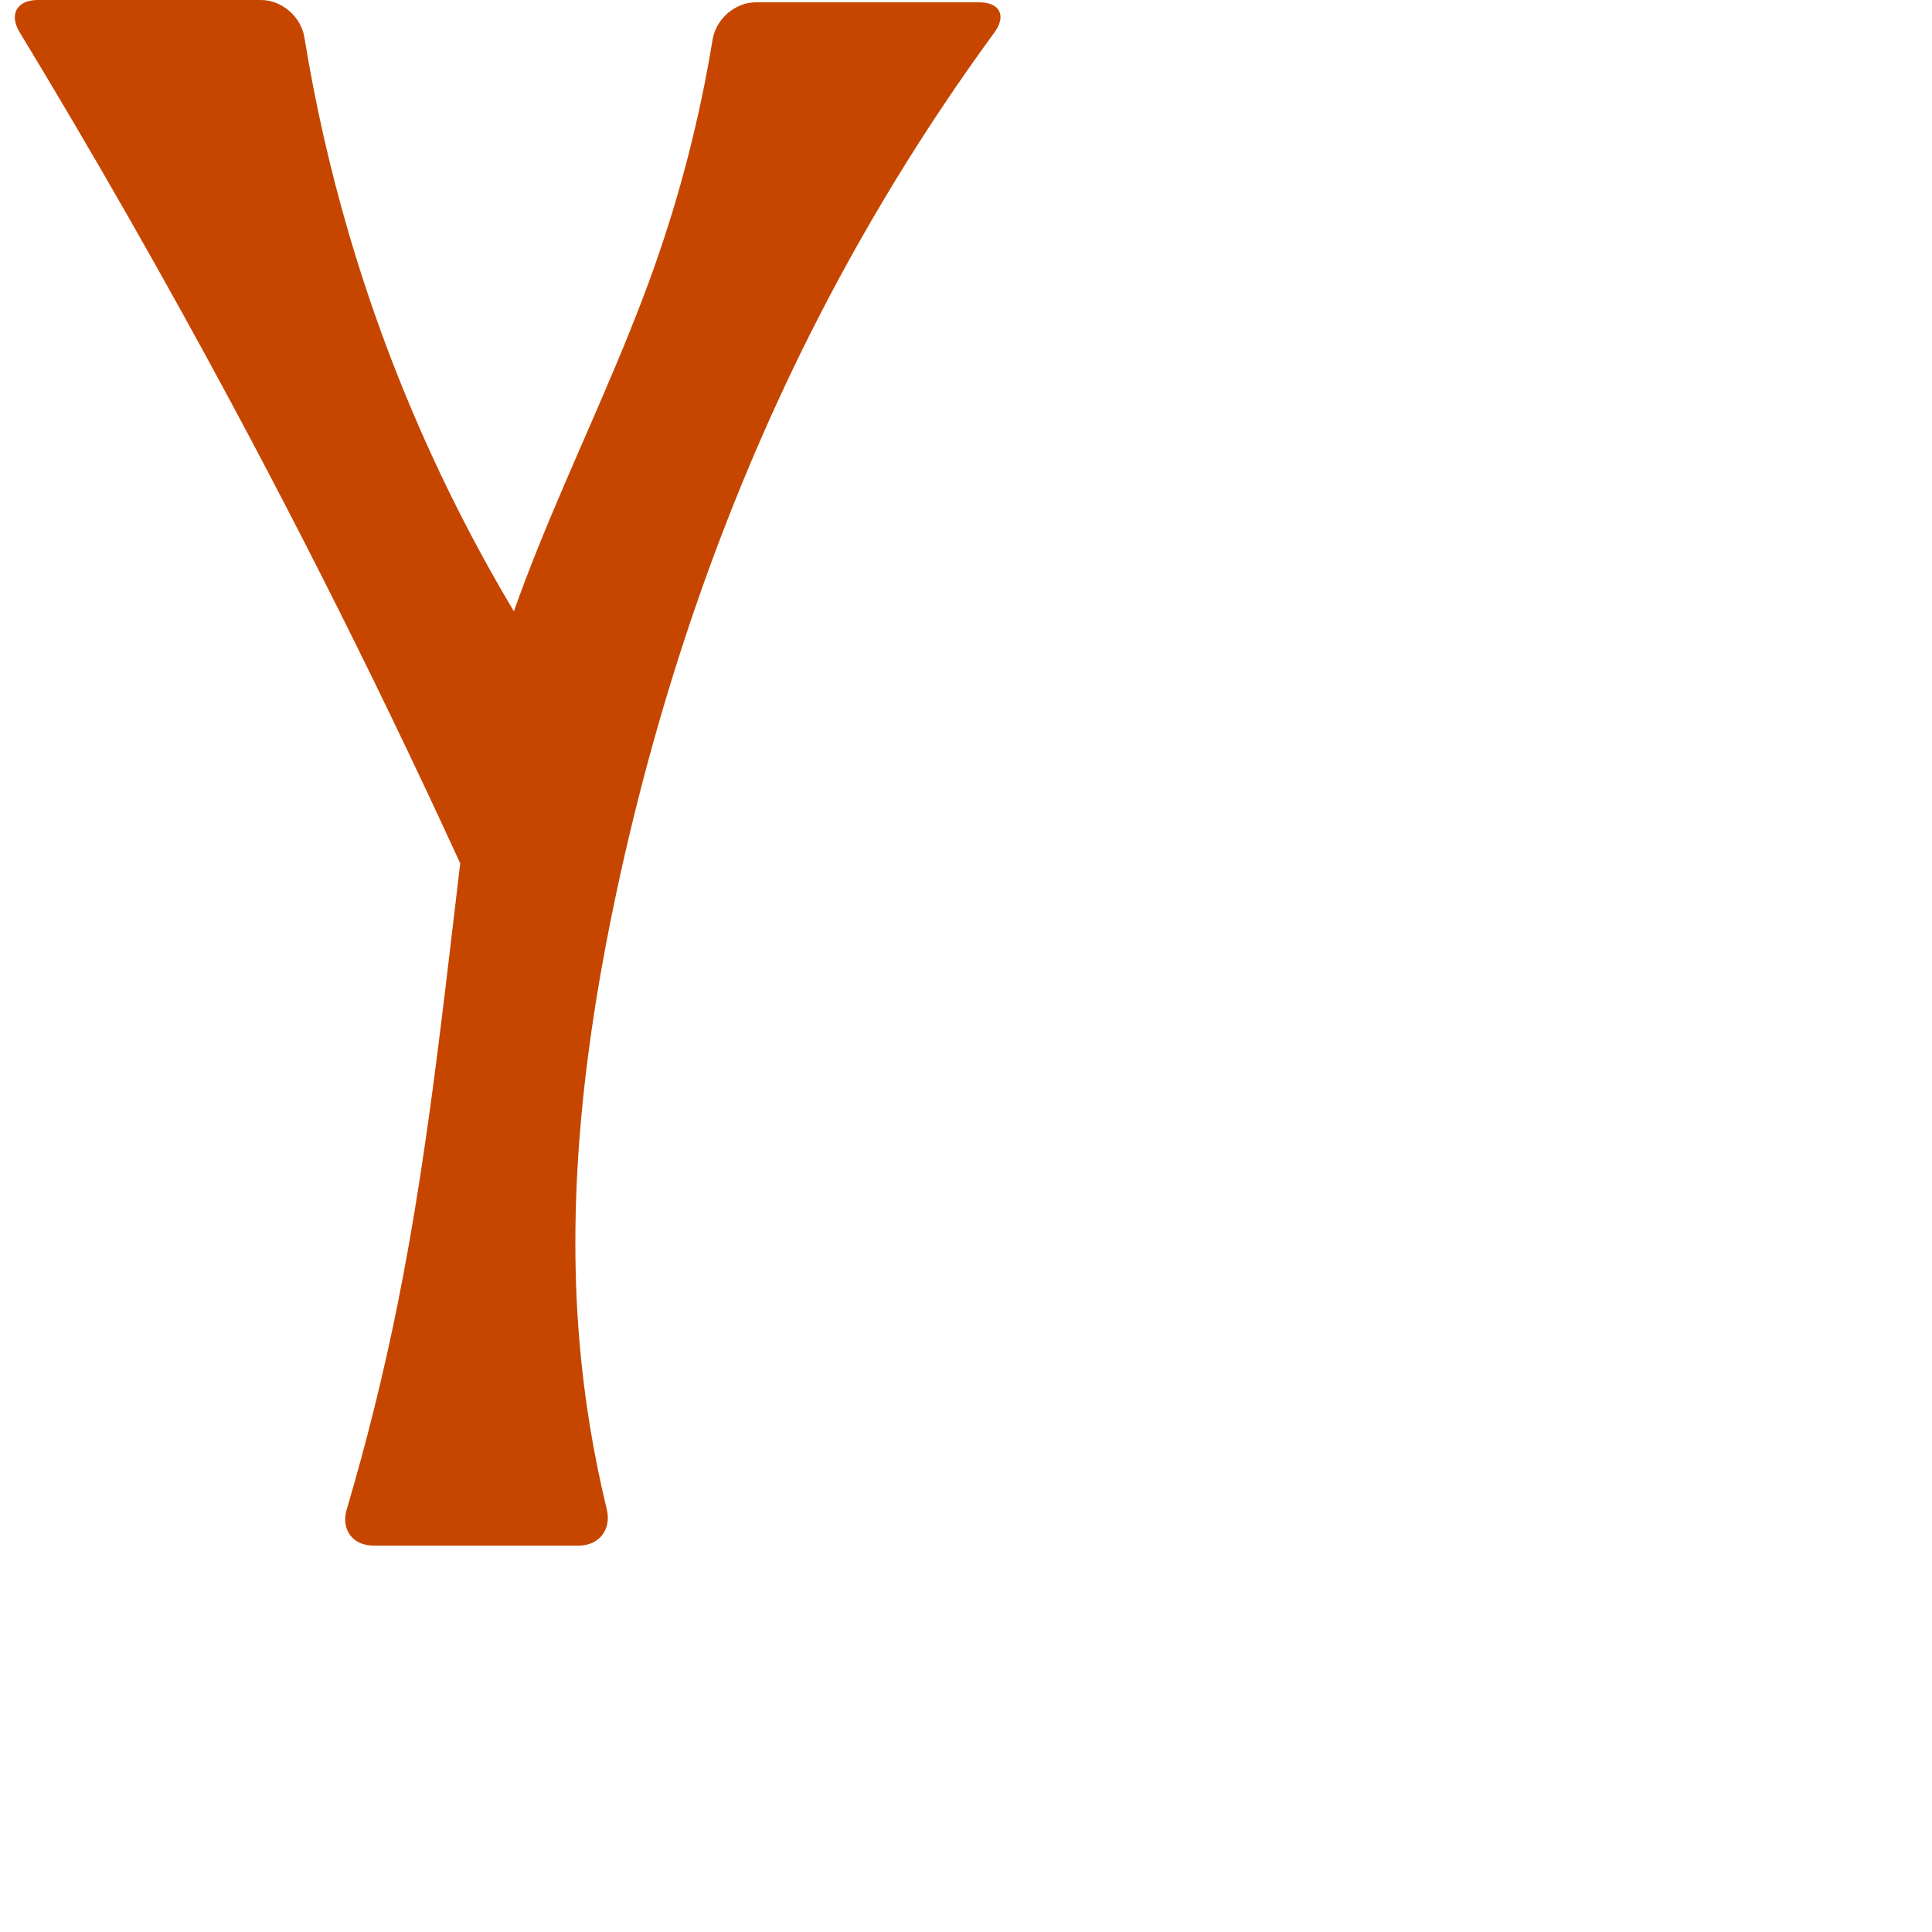
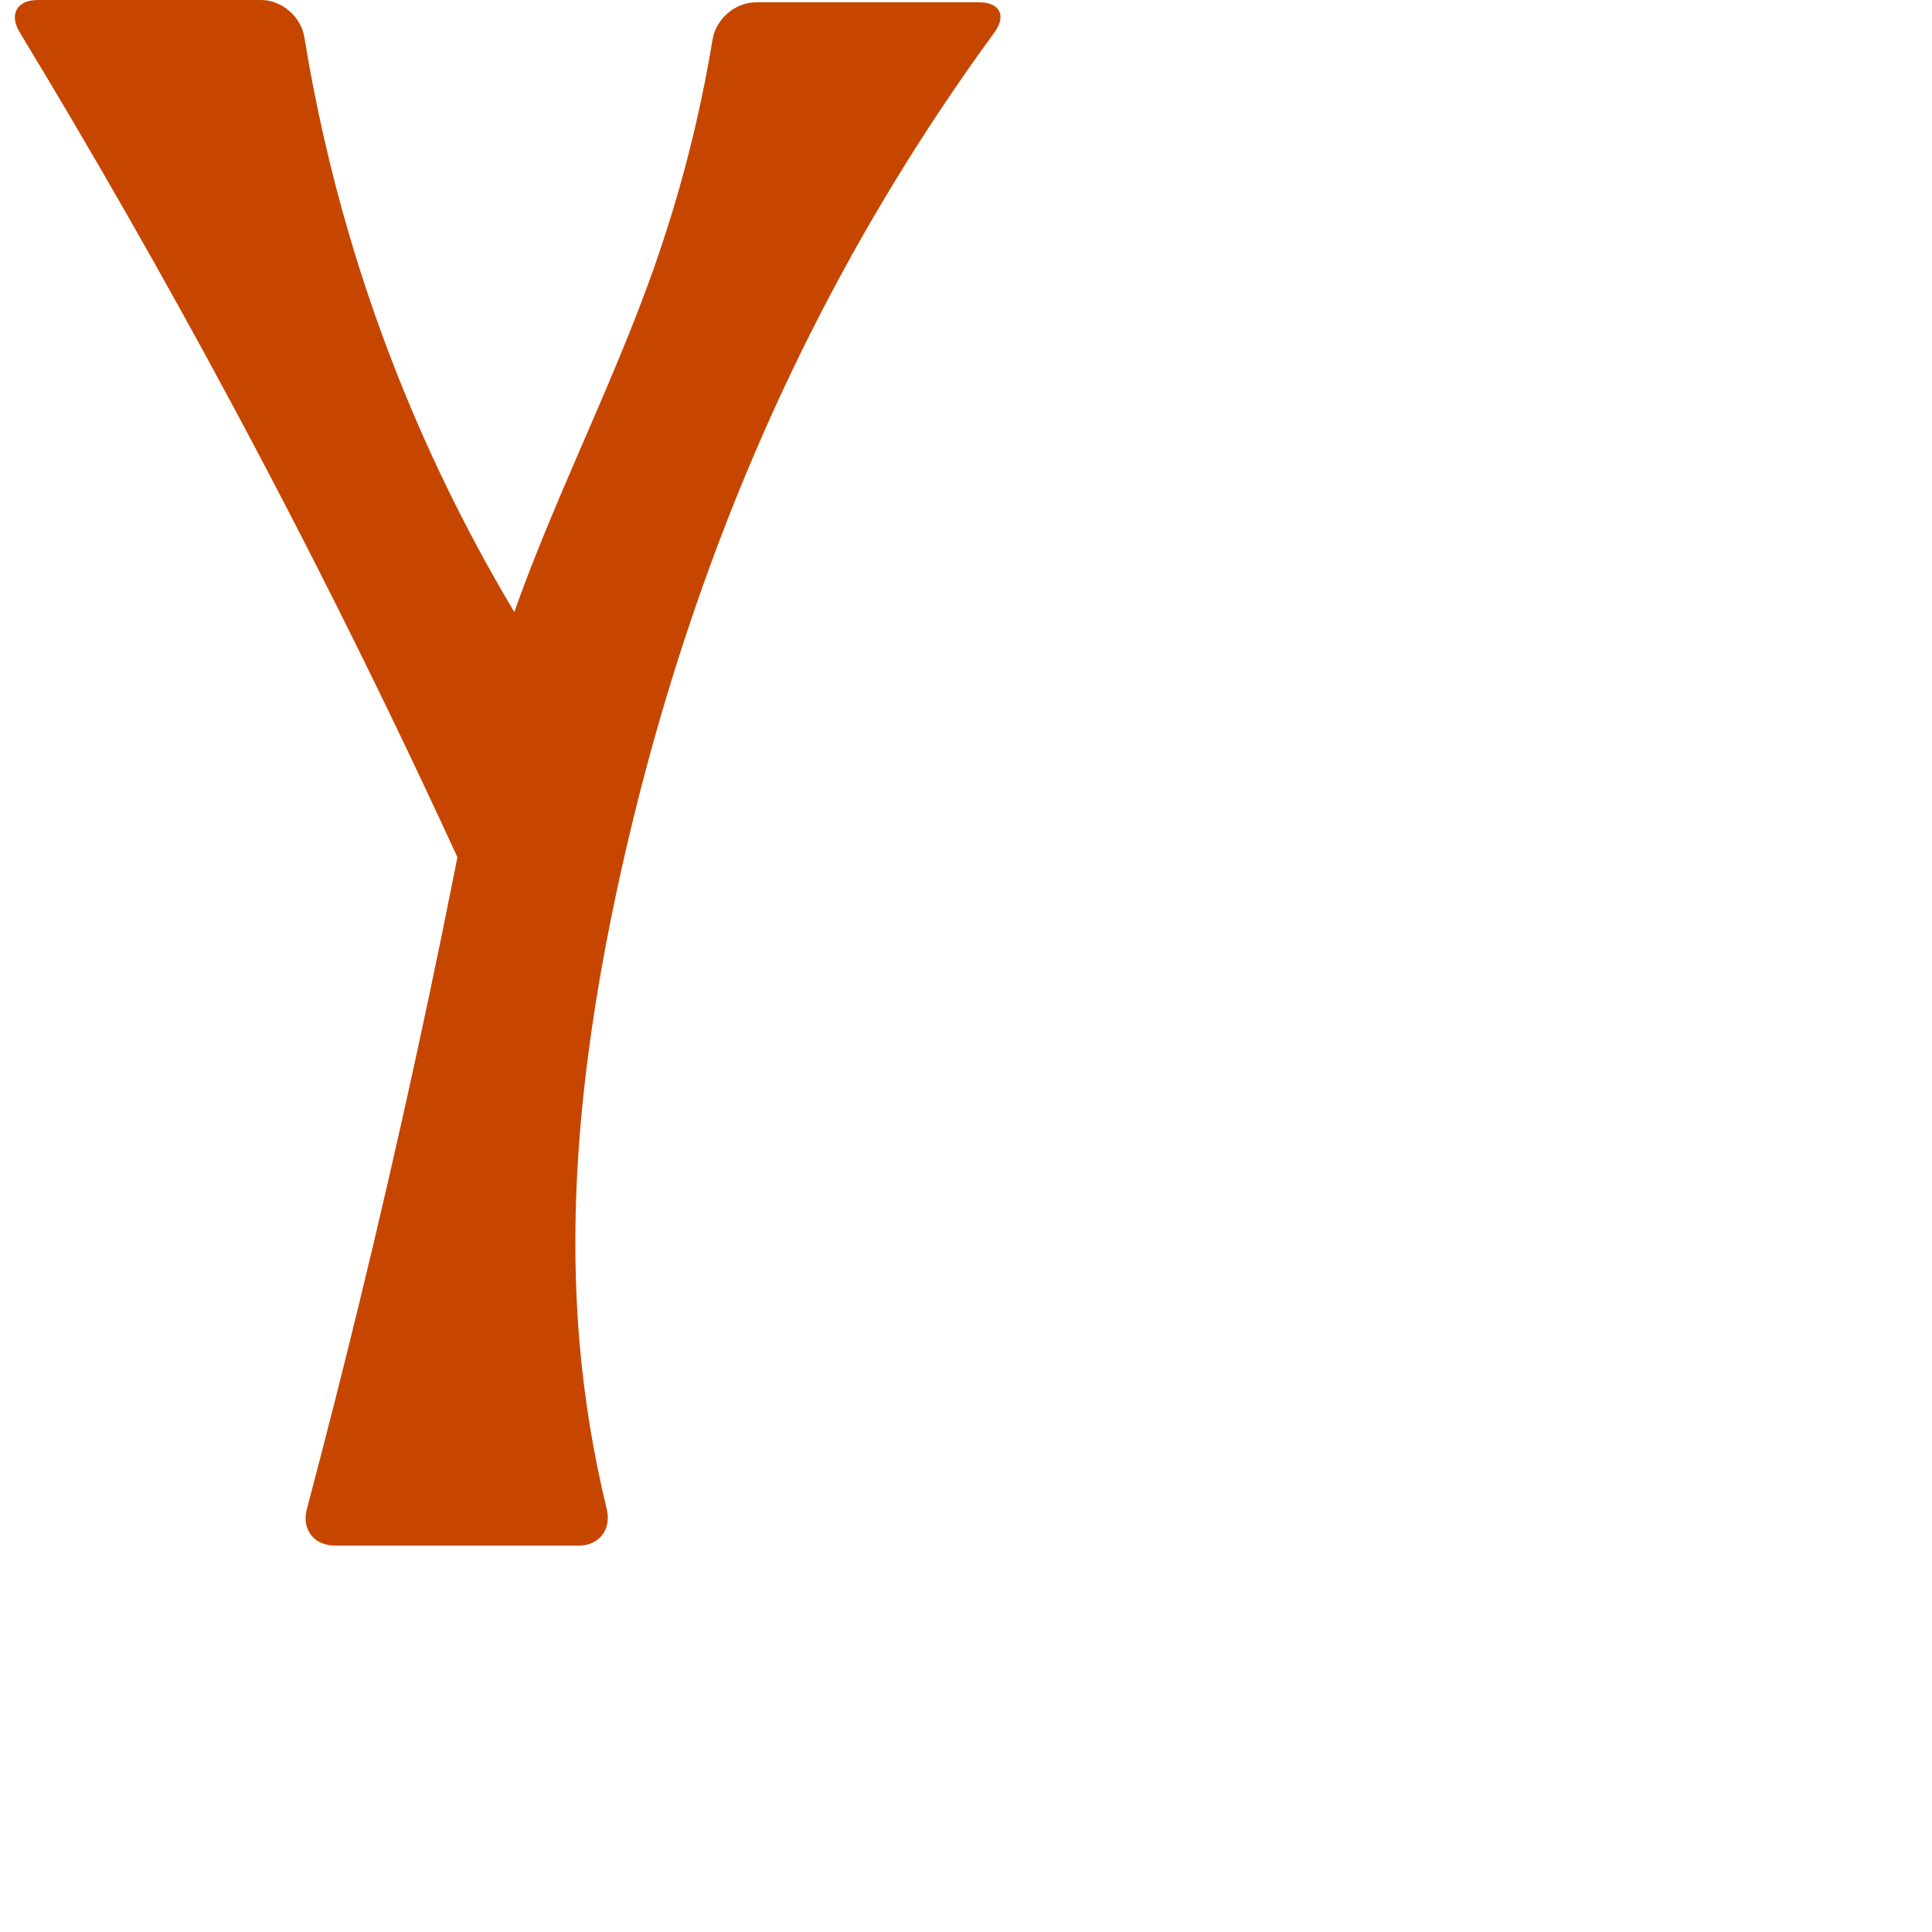
<svg xmlns="http://www.w3.org/2000/svg" xml:space="preserve" width="1000" height="1000" version="1.1" style="clip-rule:evenodd;fill-rule:evenodd;image-rendering:optimizeQuality;shape-rendering:geometricPrecision;text-rendering:geometricPrecision" viewBox="0 0 1000 1000" id="svg10">
  <defs id="defs4">
    <style type="text/css" id="style2">
   
    .fil0 {fill:#EF7F1A;fill-rule:nonzero}
   
  </style>
  </defs>
-   <path id="path853-3" style="clip-rule:evenodd;fill:#c64600;fill-rule:nonzero;stroke:none;stroke-width:1px;stroke-linecap:butt;stroke-linejoin:miter;stroke-opacity:1;image-rendering:optimizeQuality;shape-rendering:geometricPrecision;text-rendering:geometricPrecision" d="M 506.822,1.2 H 391.226 c -10.782,0 -20.654,8.669 -22.392,19.309 -6.587,40.328 -16.802,80.063 -30.491,118.565 -31.014,87.234 -80.027,169.081 -94.134,260.583 -0.968,6.281 -1.767,12.587 -2.552,18.894 -10.663,85.666 -18.791,171.789 -35.833,256.417 -7.213,35.818 -16.015,71.316 -26.37,106.355 C 176.398,791.663 182.514,800 193.295,800 l 106.169,0 c 10.782,0 17.132,-8.41 14.585,-18.886 -6.92,-28.455 -11.647,-57.443 -14.12,-86.623 -6.628,-78.185 2.957,-157.004 19.383,-233.731 21.257,-99.293 54.07,-196.253 99.567,-287.032 C 446.365,118.888 478.448,66.353 514.675,16.851 521.042,8.15 517.603,1.2 506.822,1.2 Z M 10.159,16.67 C 48.32,79.618 84.838,143.562 119.665,208.414 c 50.885,94.755 98.157,191.45 141.679,289.805 L 303.421,373.635 C 248.866,297.239 207.217,211.649 180.768,121.576 170.912,88.012 163.151,53.833 157.544,19.304 155.816,8.662 145.898,0 135.117,0 H 19.522 C 8.74,0 4.569,7.451 10.159,16.67 Z" />
+   <path id="path853-3" style="clip-rule:evenodd;fill:#c64600;fill-rule:nonzero;stroke:none;stroke-width:1px;stroke-linecap:butt;stroke-linejoin:miter;stroke-opacity:1;image-rendering:optimizeQuality;shape-rendering:geometricPrecision;text-rendering:geometricPrecision" d="M 506.822,1.2 H 391.226 c -10.782,0 -20.671,8.667 -22.423,19.304 -6.641,40.316 -16.844,80.046 -30.46,118.57 -30.846,87.274 -79.356,169.205 -94.134,260.583 -1.015,6.274 -1.866,12.575 -2.552,18.894 -16.514,85.911 -35.133,171.418 -55.833,256.417 -8.641,35.481 -17.645,70.874 -27.01,106.172 C 156.049,791.561 162.514,800 173.295,800 h 126.169 c 10.782,0 17.132,-8.41 14.585,-18.886 -6.92,-28.455 -11.647,-57.443 -14.12,-86.623 -6.628,-78.185 2.957,-157.004 19.383,-233.731 21.257,-99.293 54.07,-196.253 99.567,-287.032 C 446.365,118.888 478.448,66.353 514.675,16.851 521.042,8.15 517.603,1.2 506.822,1.2 Z M 10.159,16.67 C 48.32,79.618 84.838,143.562 119.665,208.414 c 50.885,94.755 98.157,191.45 141.679,289.805 L 303.421,373.635 C 248.866,297.239 207.217,211.649 180.768,121.576 170.912,88.012 163.151,53.833 157.544,19.304 155.816,8.662 145.898,0 135.117,0 H 19.522 C 8.74,0 4.569,7.451 10.159,16.67 Z" />
  <text text-anchor="middle" x="245.182" y="-2.829" id="top" style="clip-rule:evenodd;fill-rule:evenodd;image-rendering:optimizeQuality;shape-rendering:geometricPrecision;text-rendering:geometricPrecision">✛</text>
</svg>
